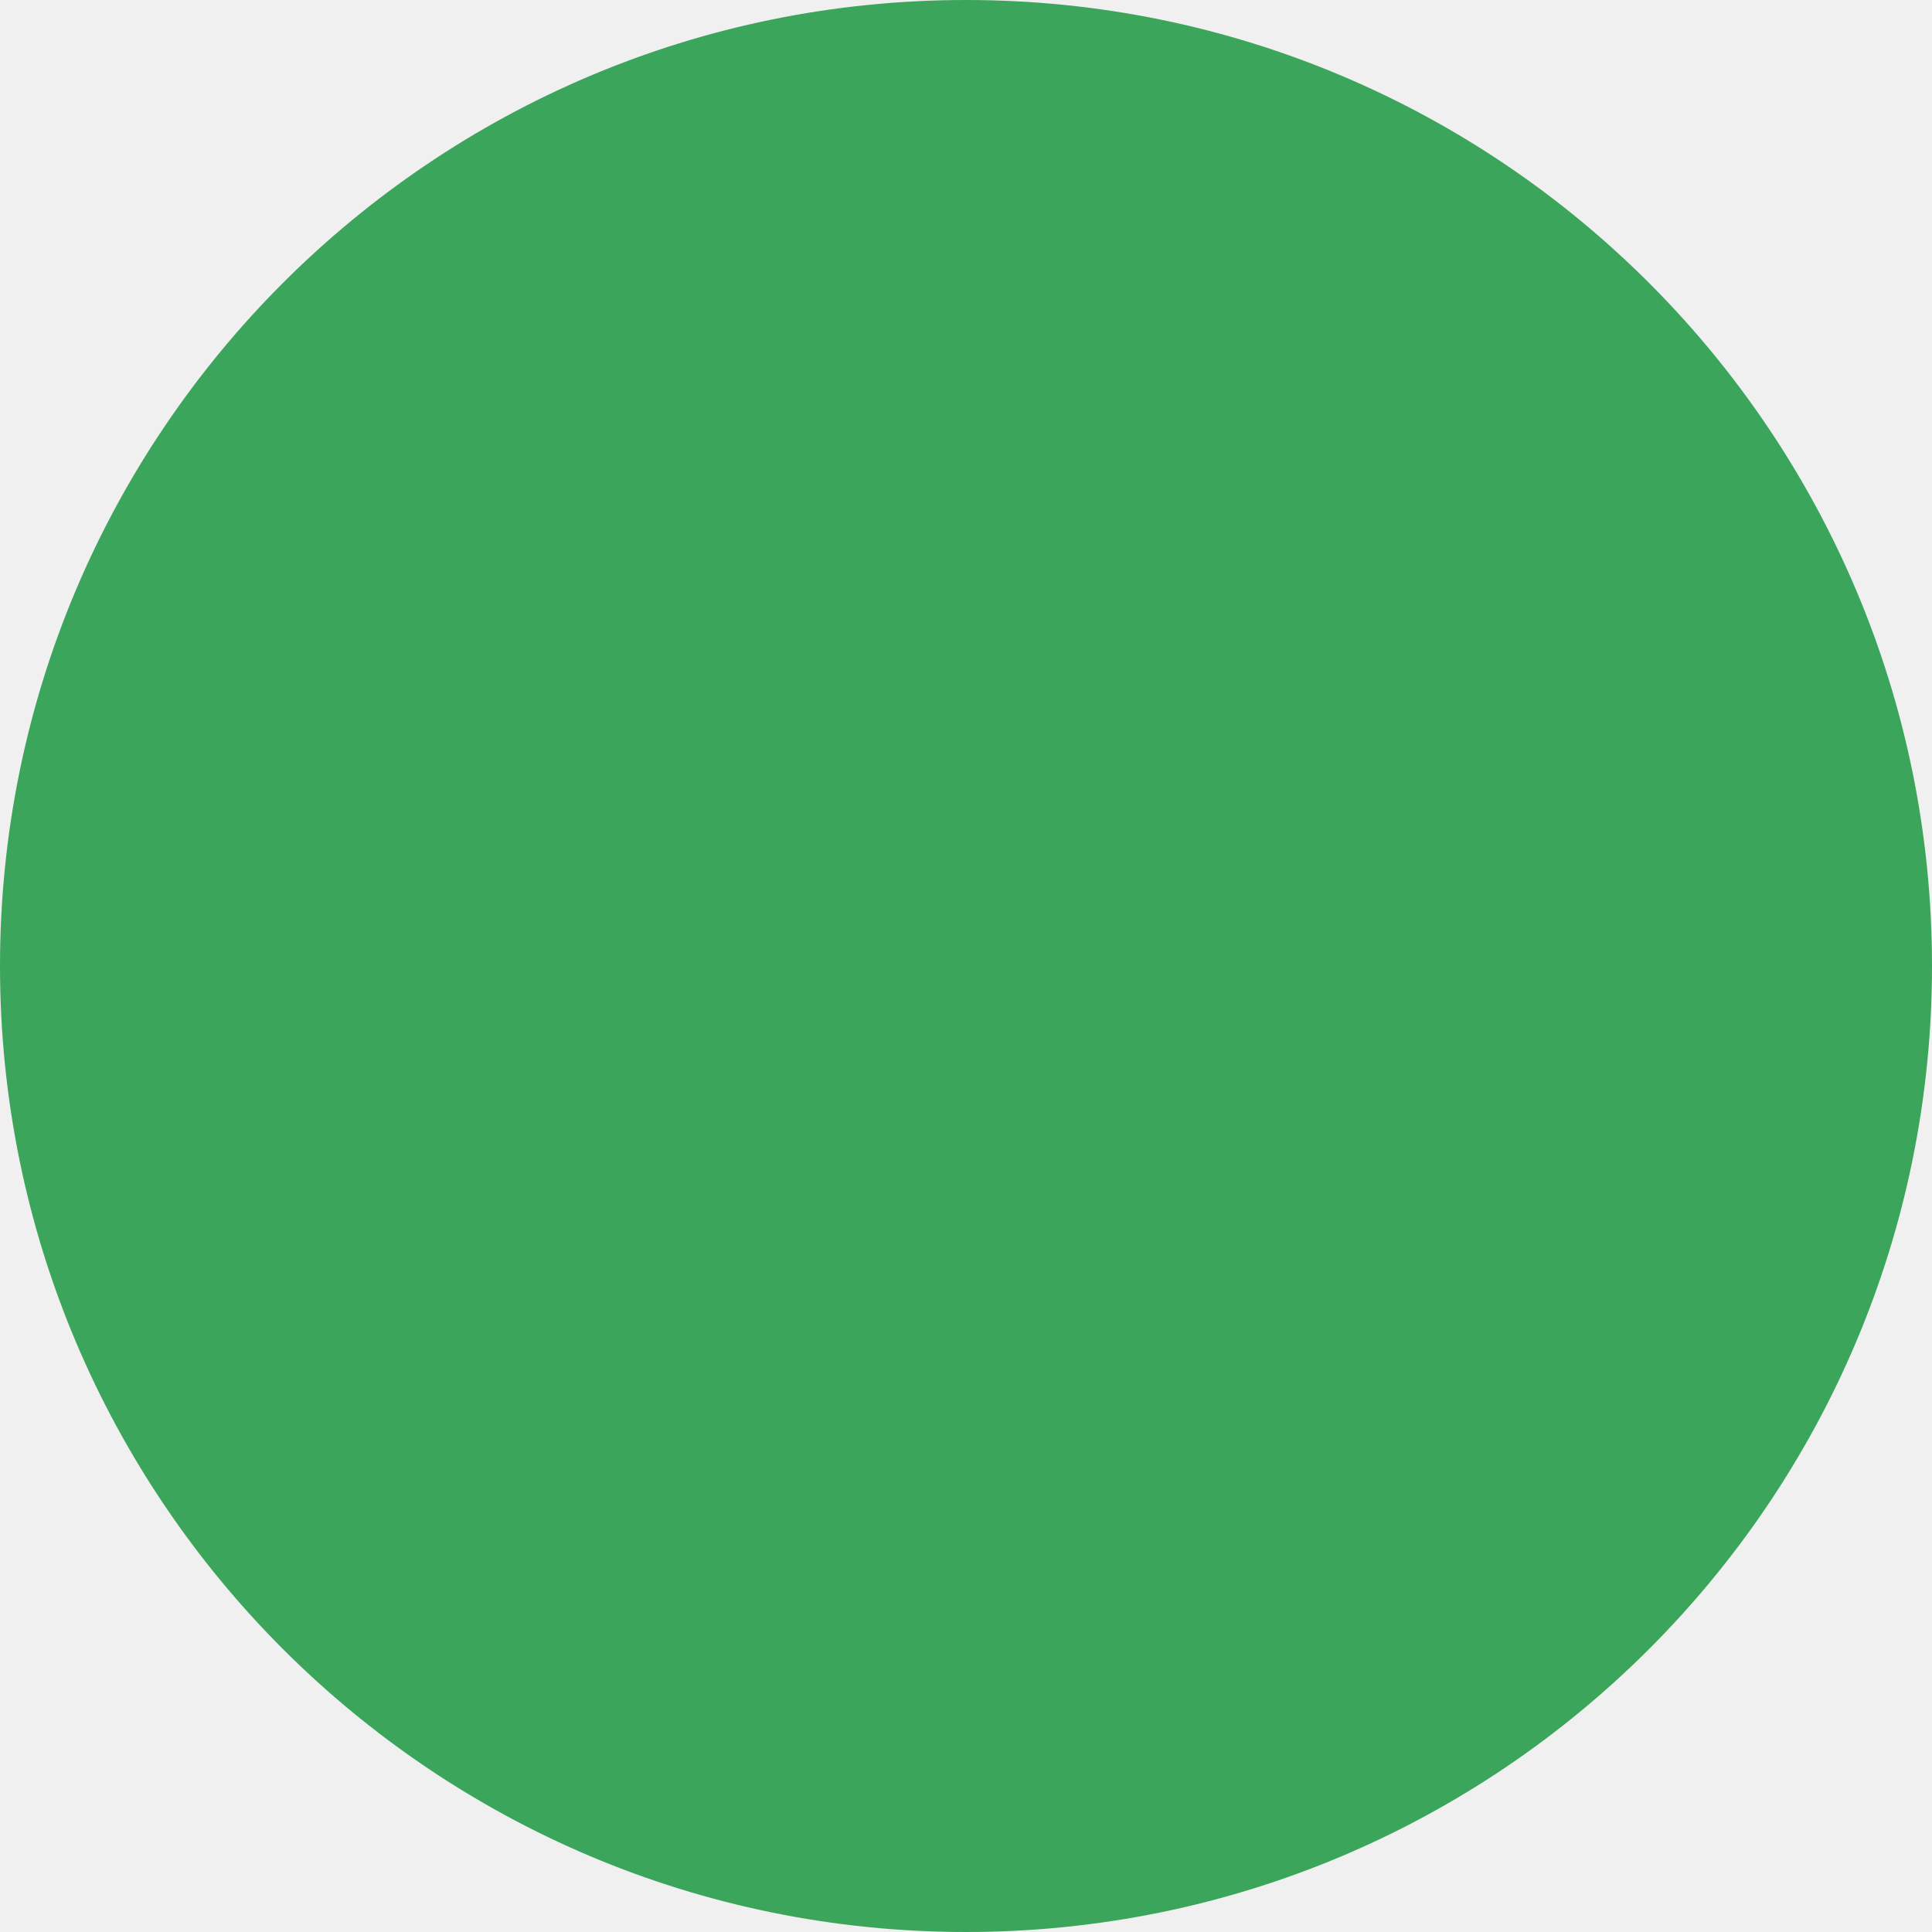
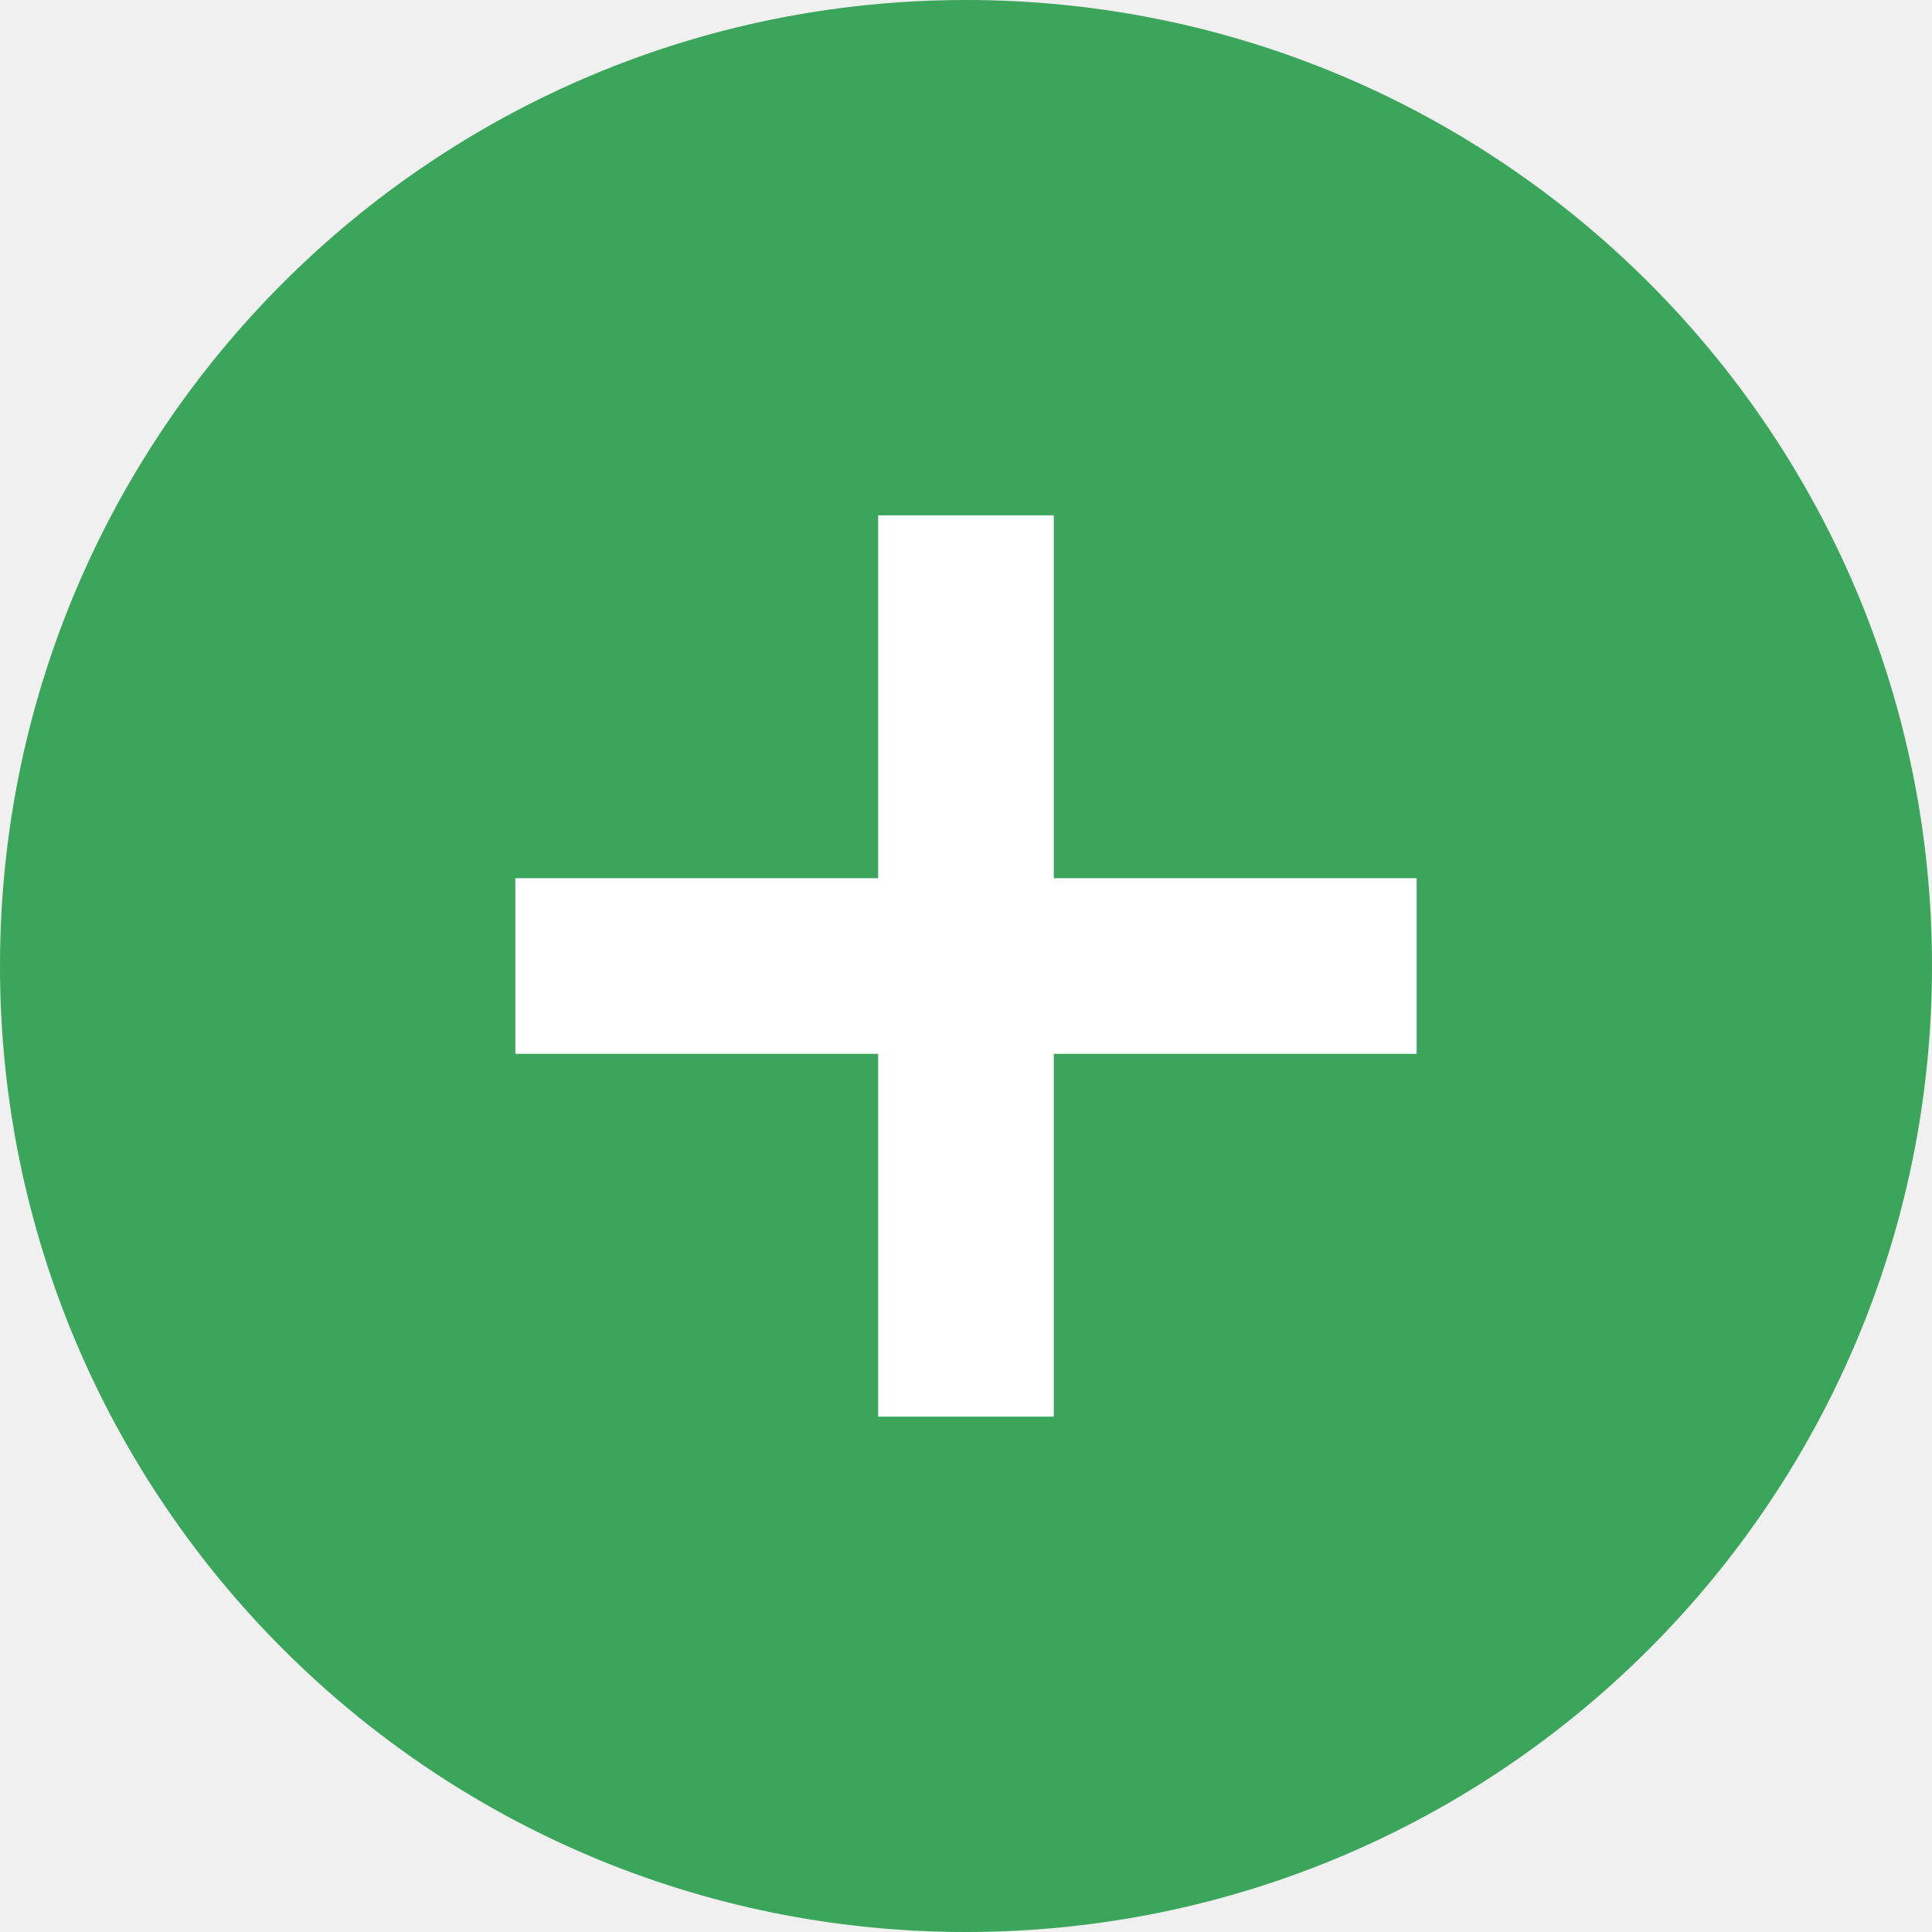
<svg xmlns="http://www.w3.org/2000/svg" id="Capa_1" data-name="Capa 1" viewBox="0 0 321.54 321.54">
  <defs>
-     <style>.cls-1{fill:#3CA55C;}.cls-2{fill:#3CA55C;}
+     <style>.cls-1{fill:#3CA55C;}.cls-2{fill:#ffffff;}
</style>
  </defs>
  <circle class="cls-1" cx="160.77" cy="160.77" r="160.77" />
  <rect class="cls-2" x="146.15" y="85.77" width="29.23" height="150" />
  <rect class="cls-2" x="167.61" y="107.23" width="29.23" height="150" transform="translate(-21.46 343) rotate(-90)" />
</svg>
